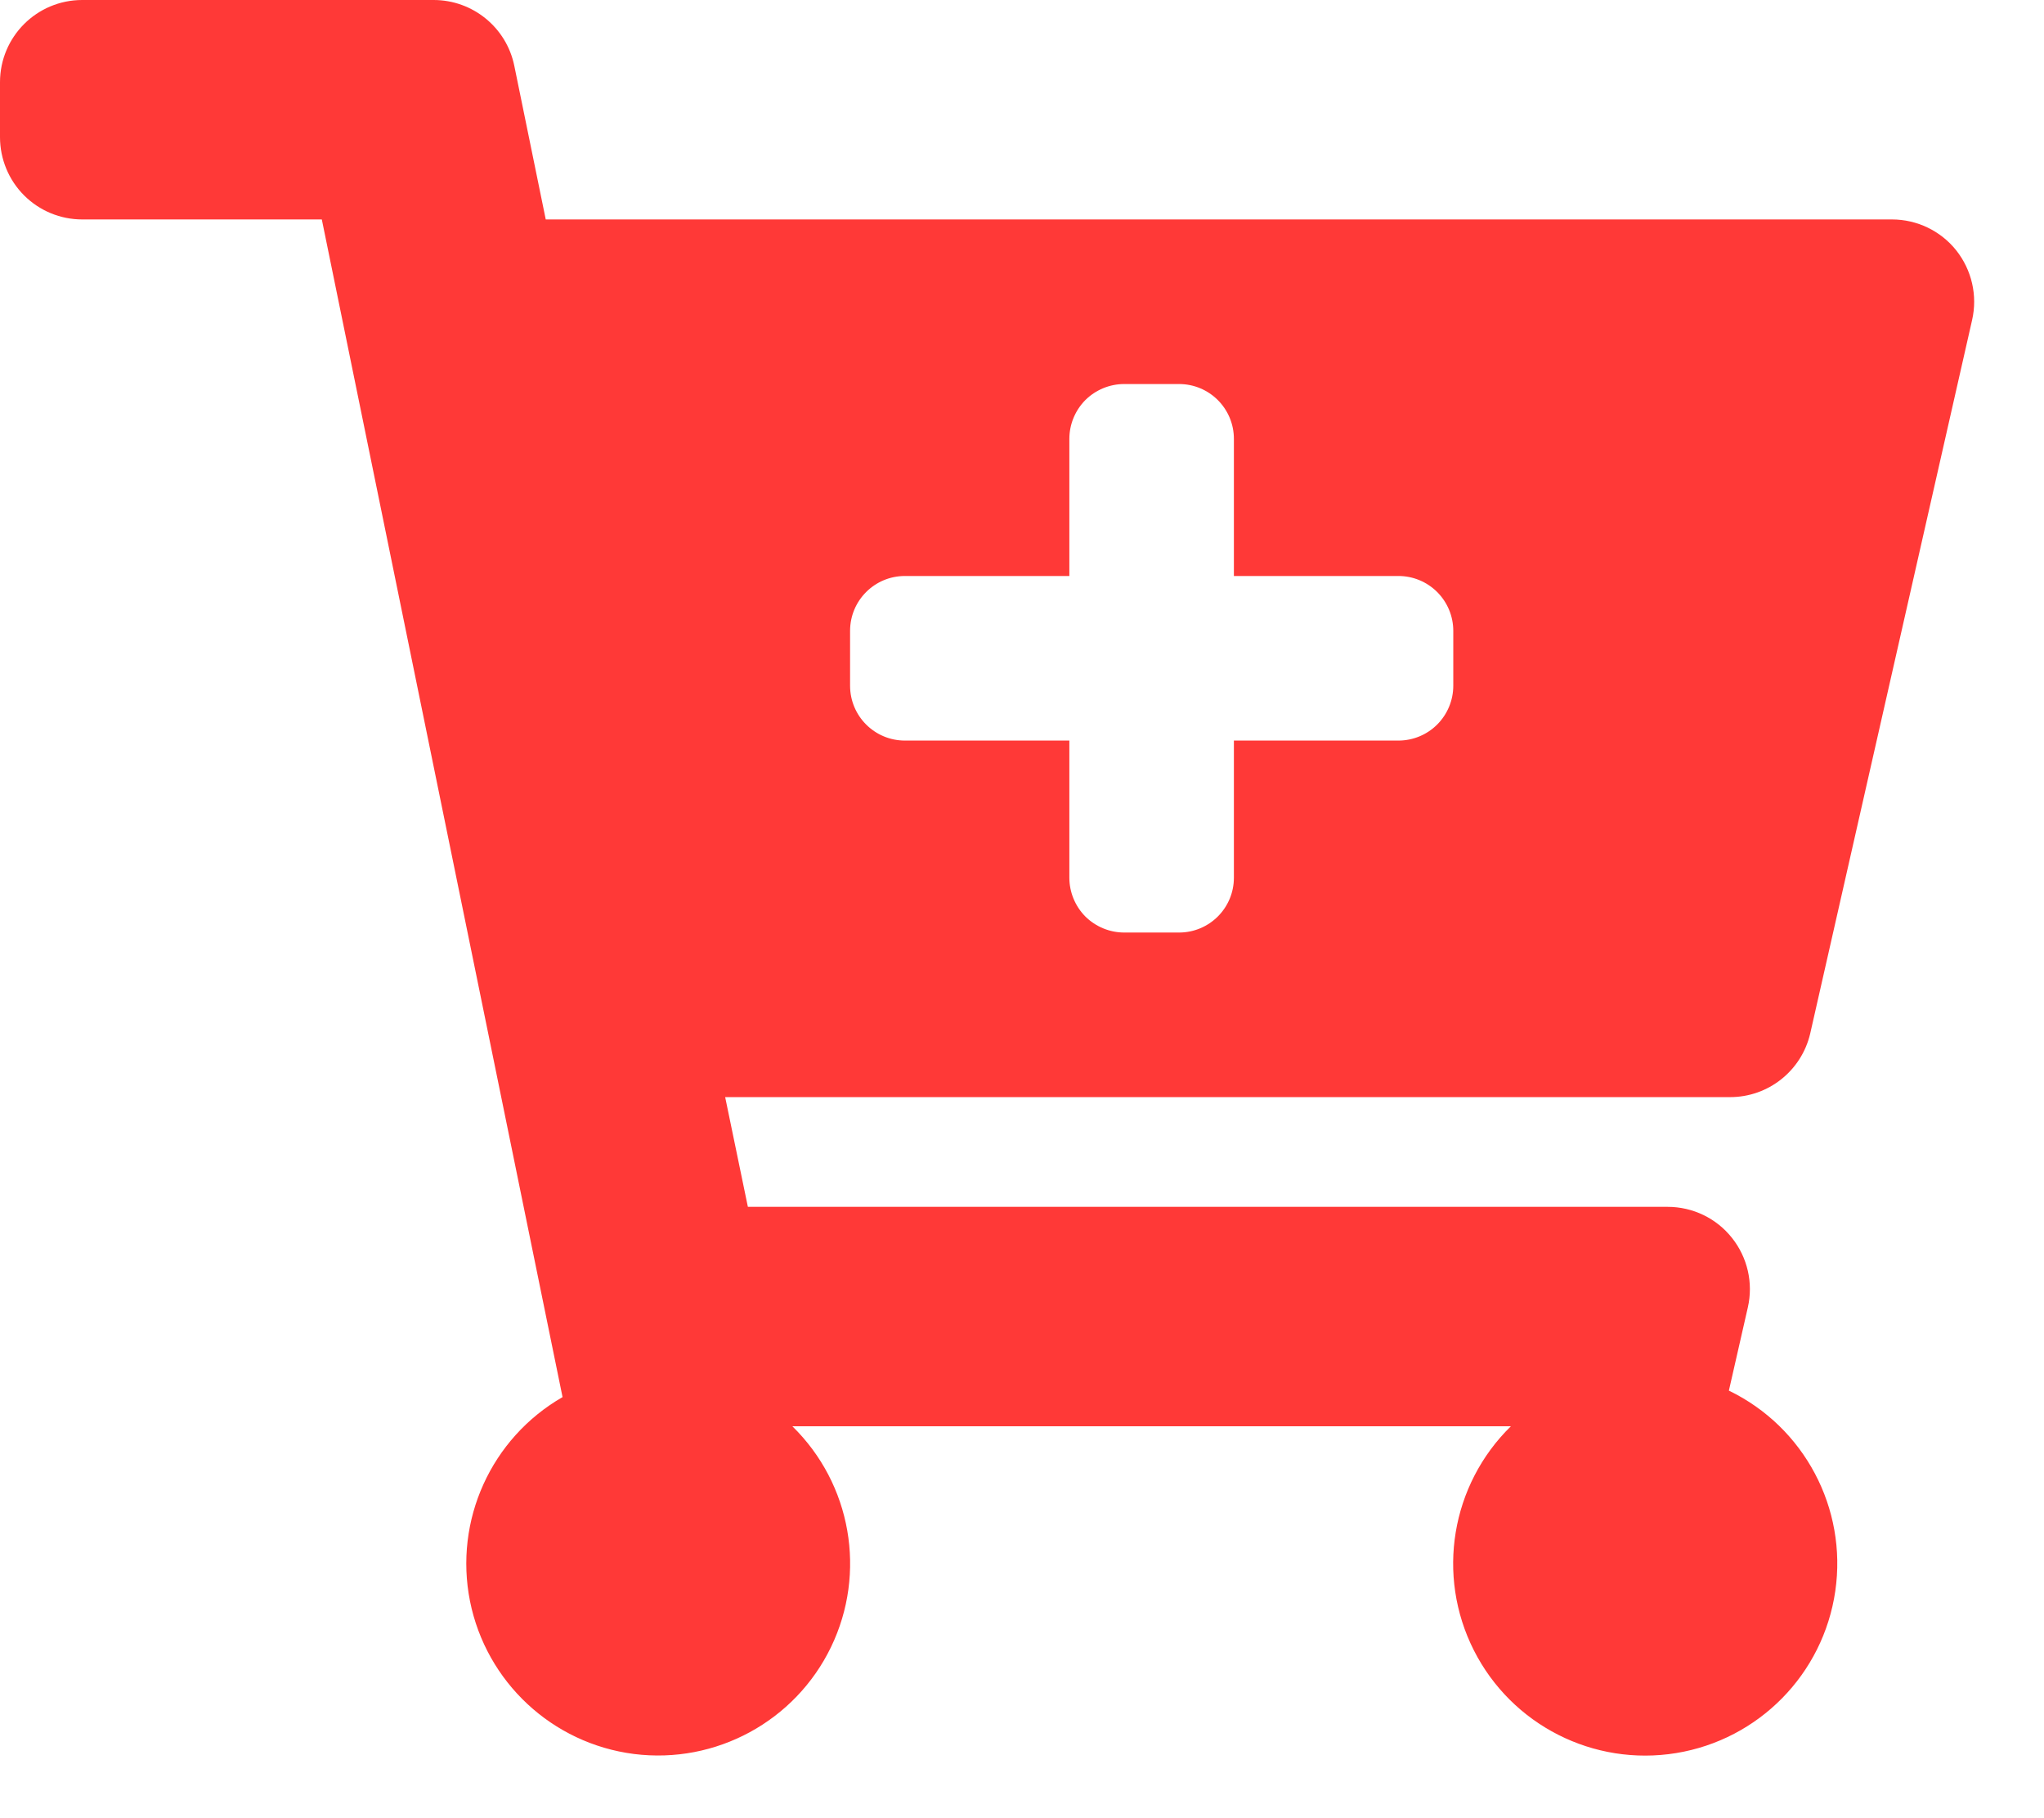
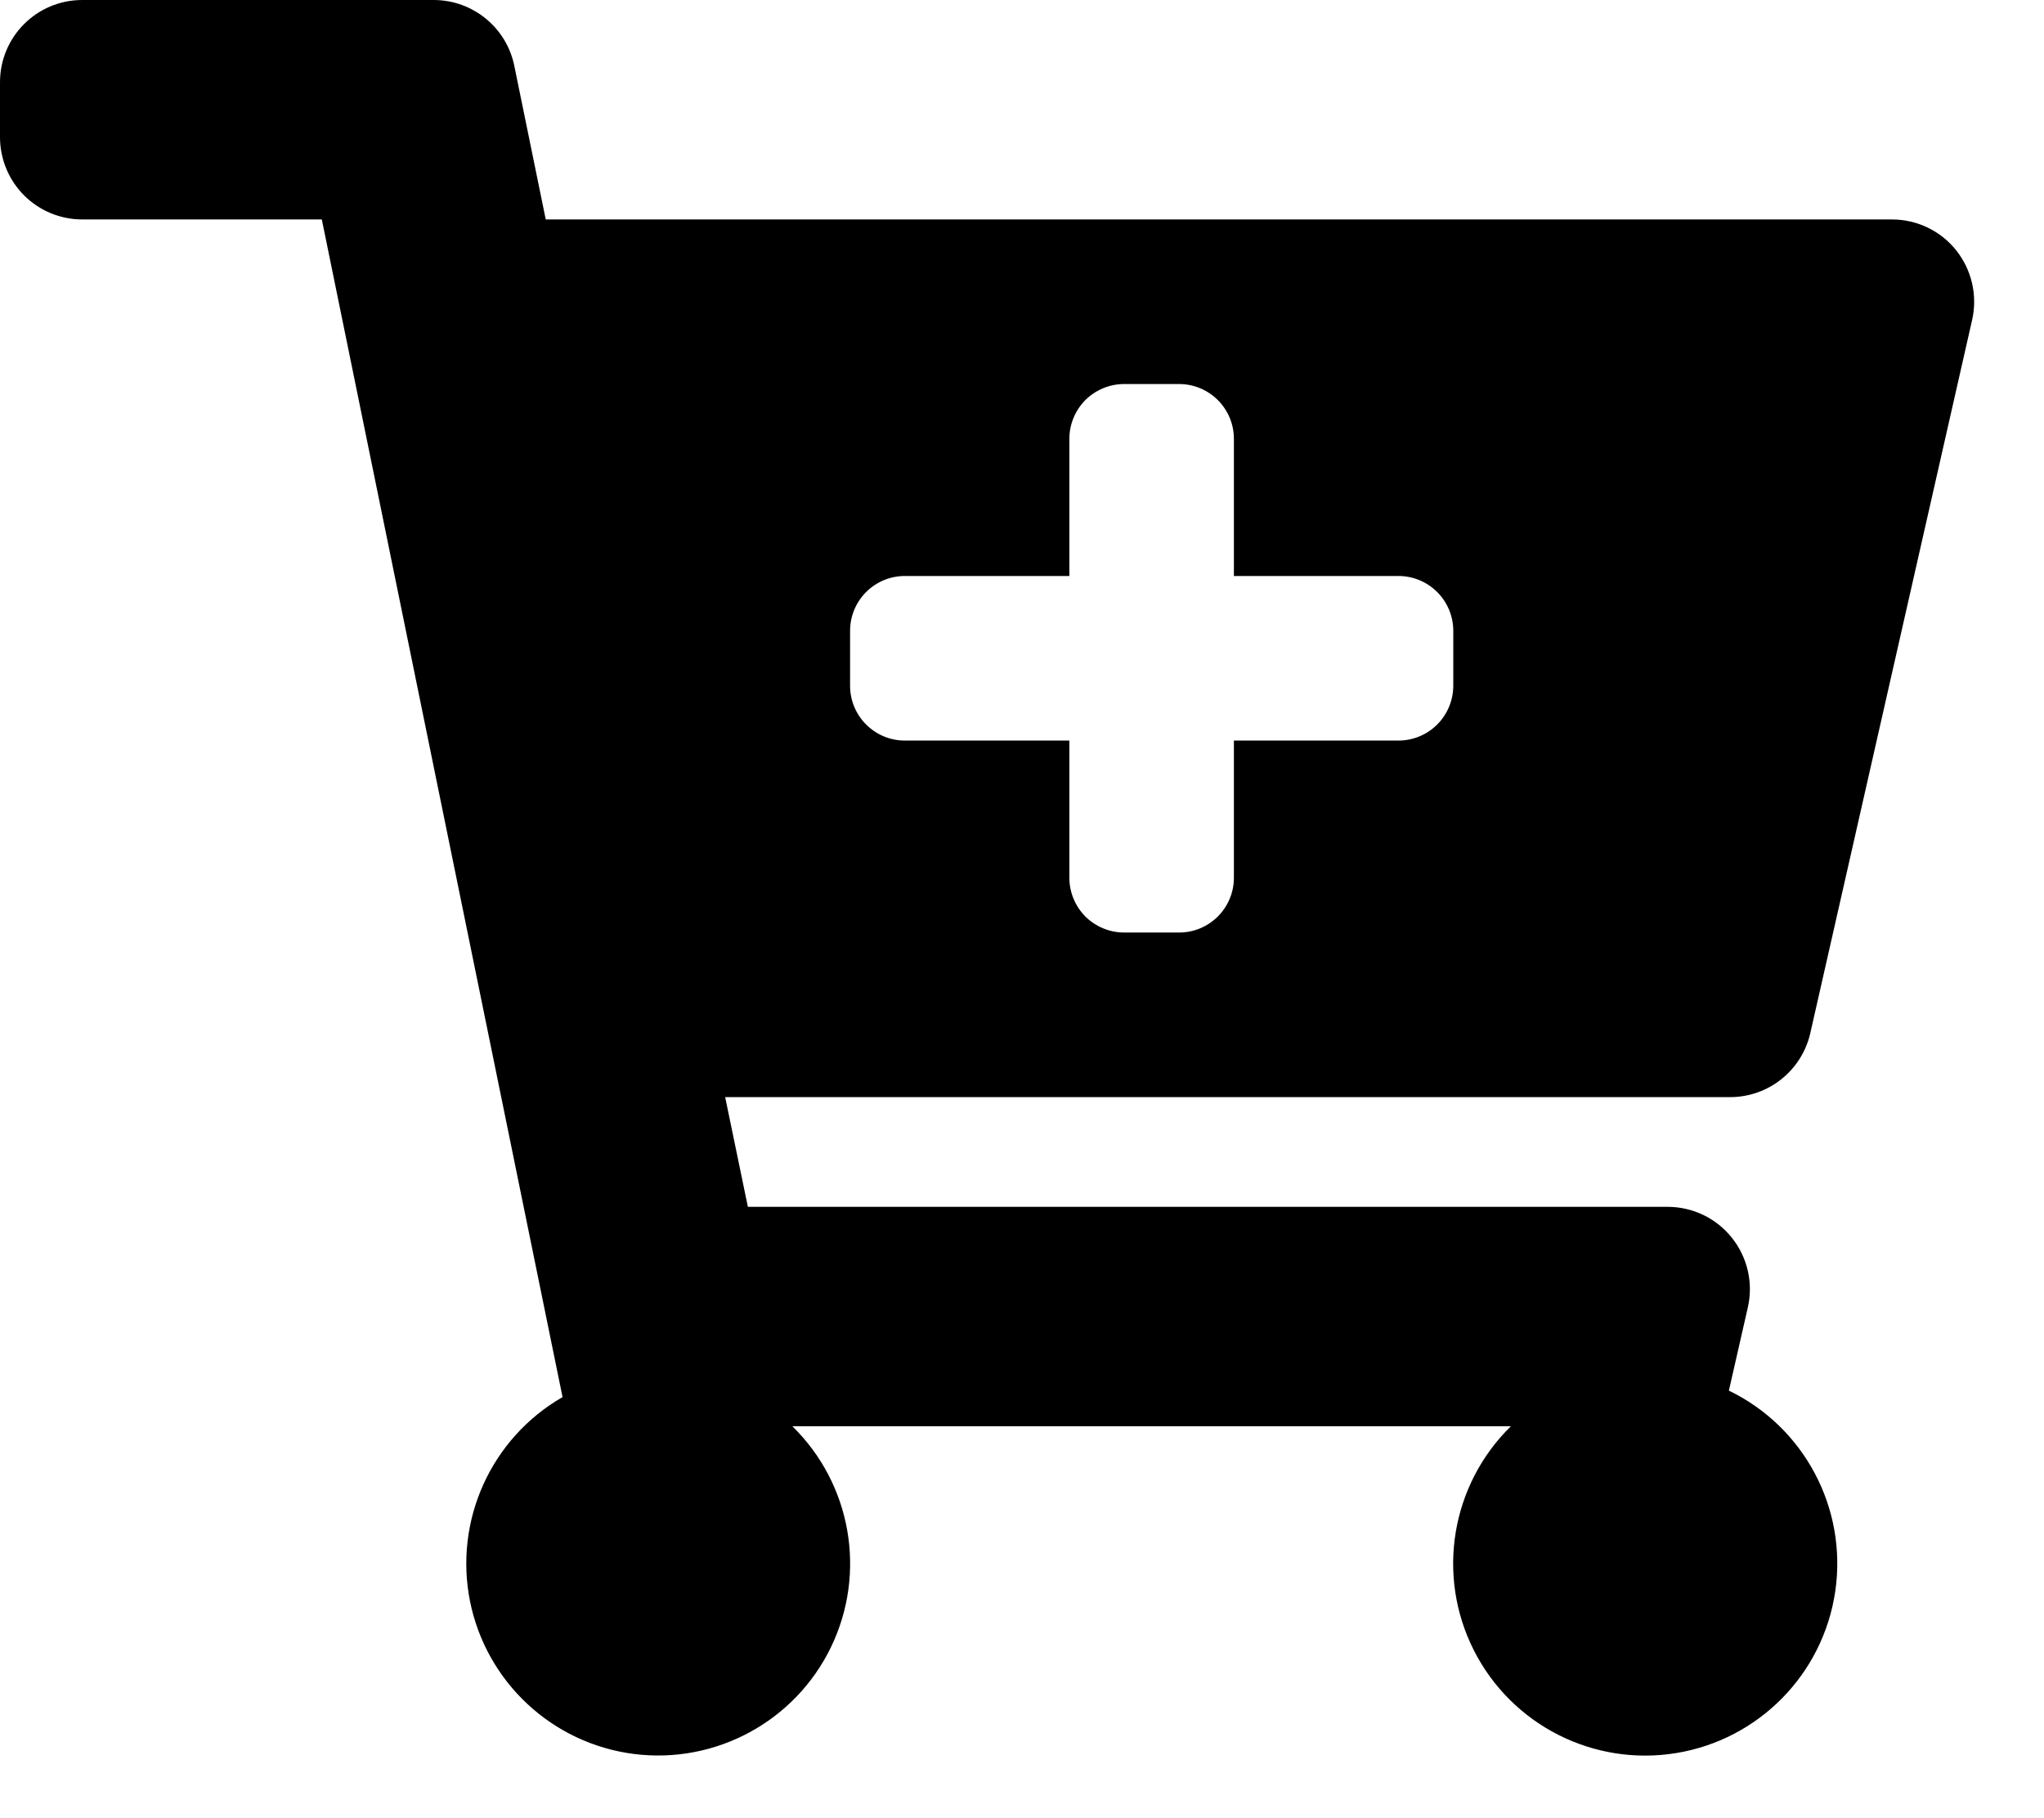
- <svg xmlns="http://www.w3.org/2000/svg" width="18" height="16" viewBox="0 0 18 16" fill="none">
-   <path fill-rule="evenodd" clip-rule="evenodd" d="M6.386 9.659H15.234C15.571 9.66 15.864 9.428 15.941 9.1L17.367 2.817C17.416 2.602 17.364 2.377 17.227 2.204C17.09 2.032 16.881 1.932 16.661 1.932H4.806L4.529 0.579C4.46 0.242 4.163 -0 3.819 3.11421e-07H0.724C0.324 3.11421e-07 6.84445e-07 0.324 6.84445e-07 0.724V1.207C-0 1.399 0.076 1.584 0.212 1.72C0.348 1.856 0.532 1.932 0.724 1.932H2.834L4.954 12.3C4.325 12.662 3.997 13.385 4.139 14.097C4.282 14.809 4.863 15.35 5.583 15.442C6.304 15.533 7.002 15.154 7.318 14.501C7.634 13.847 7.497 13.065 6.978 12.557H13.305C12.778 13.073 12.646 13.871 12.979 14.529C13.312 15.187 14.033 15.553 14.761 15.434C15.489 15.315 16.056 14.738 16.162 14.008C16.268 13.279 15.889 12.564 15.225 12.243L15.392 11.51C15.441 11.295 15.389 11.07 15.252 10.898C15.115 10.725 14.906 10.625 14.686 10.625H6.586L6.386 9.659ZM10.866 5.071H12.315C12.443 5.071 12.566 5.122 12.656 5.212C12.747 5.303 12.798 5.426 12.798 5.554V6.037C12.798 6.165 12.747 6.288 12.656 6.379C12.566 6.469 12.443 6.52 12.315 6.52H10.866V7.727C10.866 7.994 10.65 8.21 10.383 8.21H9.9C9.772 8.21 9.649 8.159 9.558 8.069C9.468 7.978 9.417 7.855 9.417 7.727V6.52H7.969C7.702 6.52 7.486 6.304 7.486 6.037V5.554C7.486 5.287 7.702 5.071 7.969 5.071H9.417V3.864C9.417 3.736 9.468 3.613 9.558 3.522C9.649 3.432 9.772 3.381 9.9 3.381H10.383C10.65 3.381 10.866 3.597 10.866 3.864V5.071Z" fill="#FF3937" />
+ <svg xmlns="http://www.w3.org/2000/svg" width="18" height="16" viewBox="0 0 18 16">
+   <path d="M6.386 9.659H15.234C15.571 9.66 15.864 9.428 15.941 9.1L17.367 2.817C17.416 2.602 17.364 2.377 17.227 2.204C17.09 2.032 16.881 1.932 16.661 1.932H4.806L4.529 0.579C4.46 0.242 4.163 -0 3.819 3.11421e-07H0.724C0.324 3.11421e-07 6.84445e-07 0.324 6.84445e-07 0.724V1.207C-0 1.399 0.076 1.584 0.212 1.72C0.348 1.856 0.532 1.932 0.724 1.932H2.834L4.954 12.3C4.325 12.662 3.997 13.385 4.139 14.097C4.282 14.809 4.863 15.35 5.583 15.442C6.304 15.533 7.002 15.154 7.318 14.501C7.634 13.847 7.497 13.065 6.978 12.557H13.305C12.778 13.073 12.646 13.871 12.979 14.529C13.312 15.187 14.033 15.553 14.761 15.434C15.489 15.315 16.056 14.738 16.162 14.008C16.268 13.279 15.889 12.564 15.225 12.243L15.392 11.51C15.441 11.295 15.389 11.07 15.252 10.898C15.115 10.725 14.906 10.625 14.686 10.625H6.586L6.386 9.659ZM10.866 5.071H12.315C12.443 5.071 12.566 5.122 12.656 5.212C12.747 5.303 12.798 5.426 12.798 5.554V6.037C12.798 6.165 12.747 6.288 12.656 6.379C12.566 6.469 12.443 6.52 12.315 6.52H10.866V7.727C10.866 7.994 10.65 8.21 10.383 8.21H9.9C9.772 8.21 9.649 8.159 9.558 8.069C9.468 7.978 9.417 7.855 9.417 7.727V6.52H7.969C7.702 6.52 7.486 6.304 7.486 6.037V5.554C7.486 5.287 7.702 5.071 7.969 5.071H9.417V3.864C9.417 3.736 9.468 3.613 9.558 3.522C9.649 3.432 9.772 3.381 9.9 3.381H10.383C10.65 3.381 10.866 3.597 10.866 3.864V5.071Z" />
</svg>
